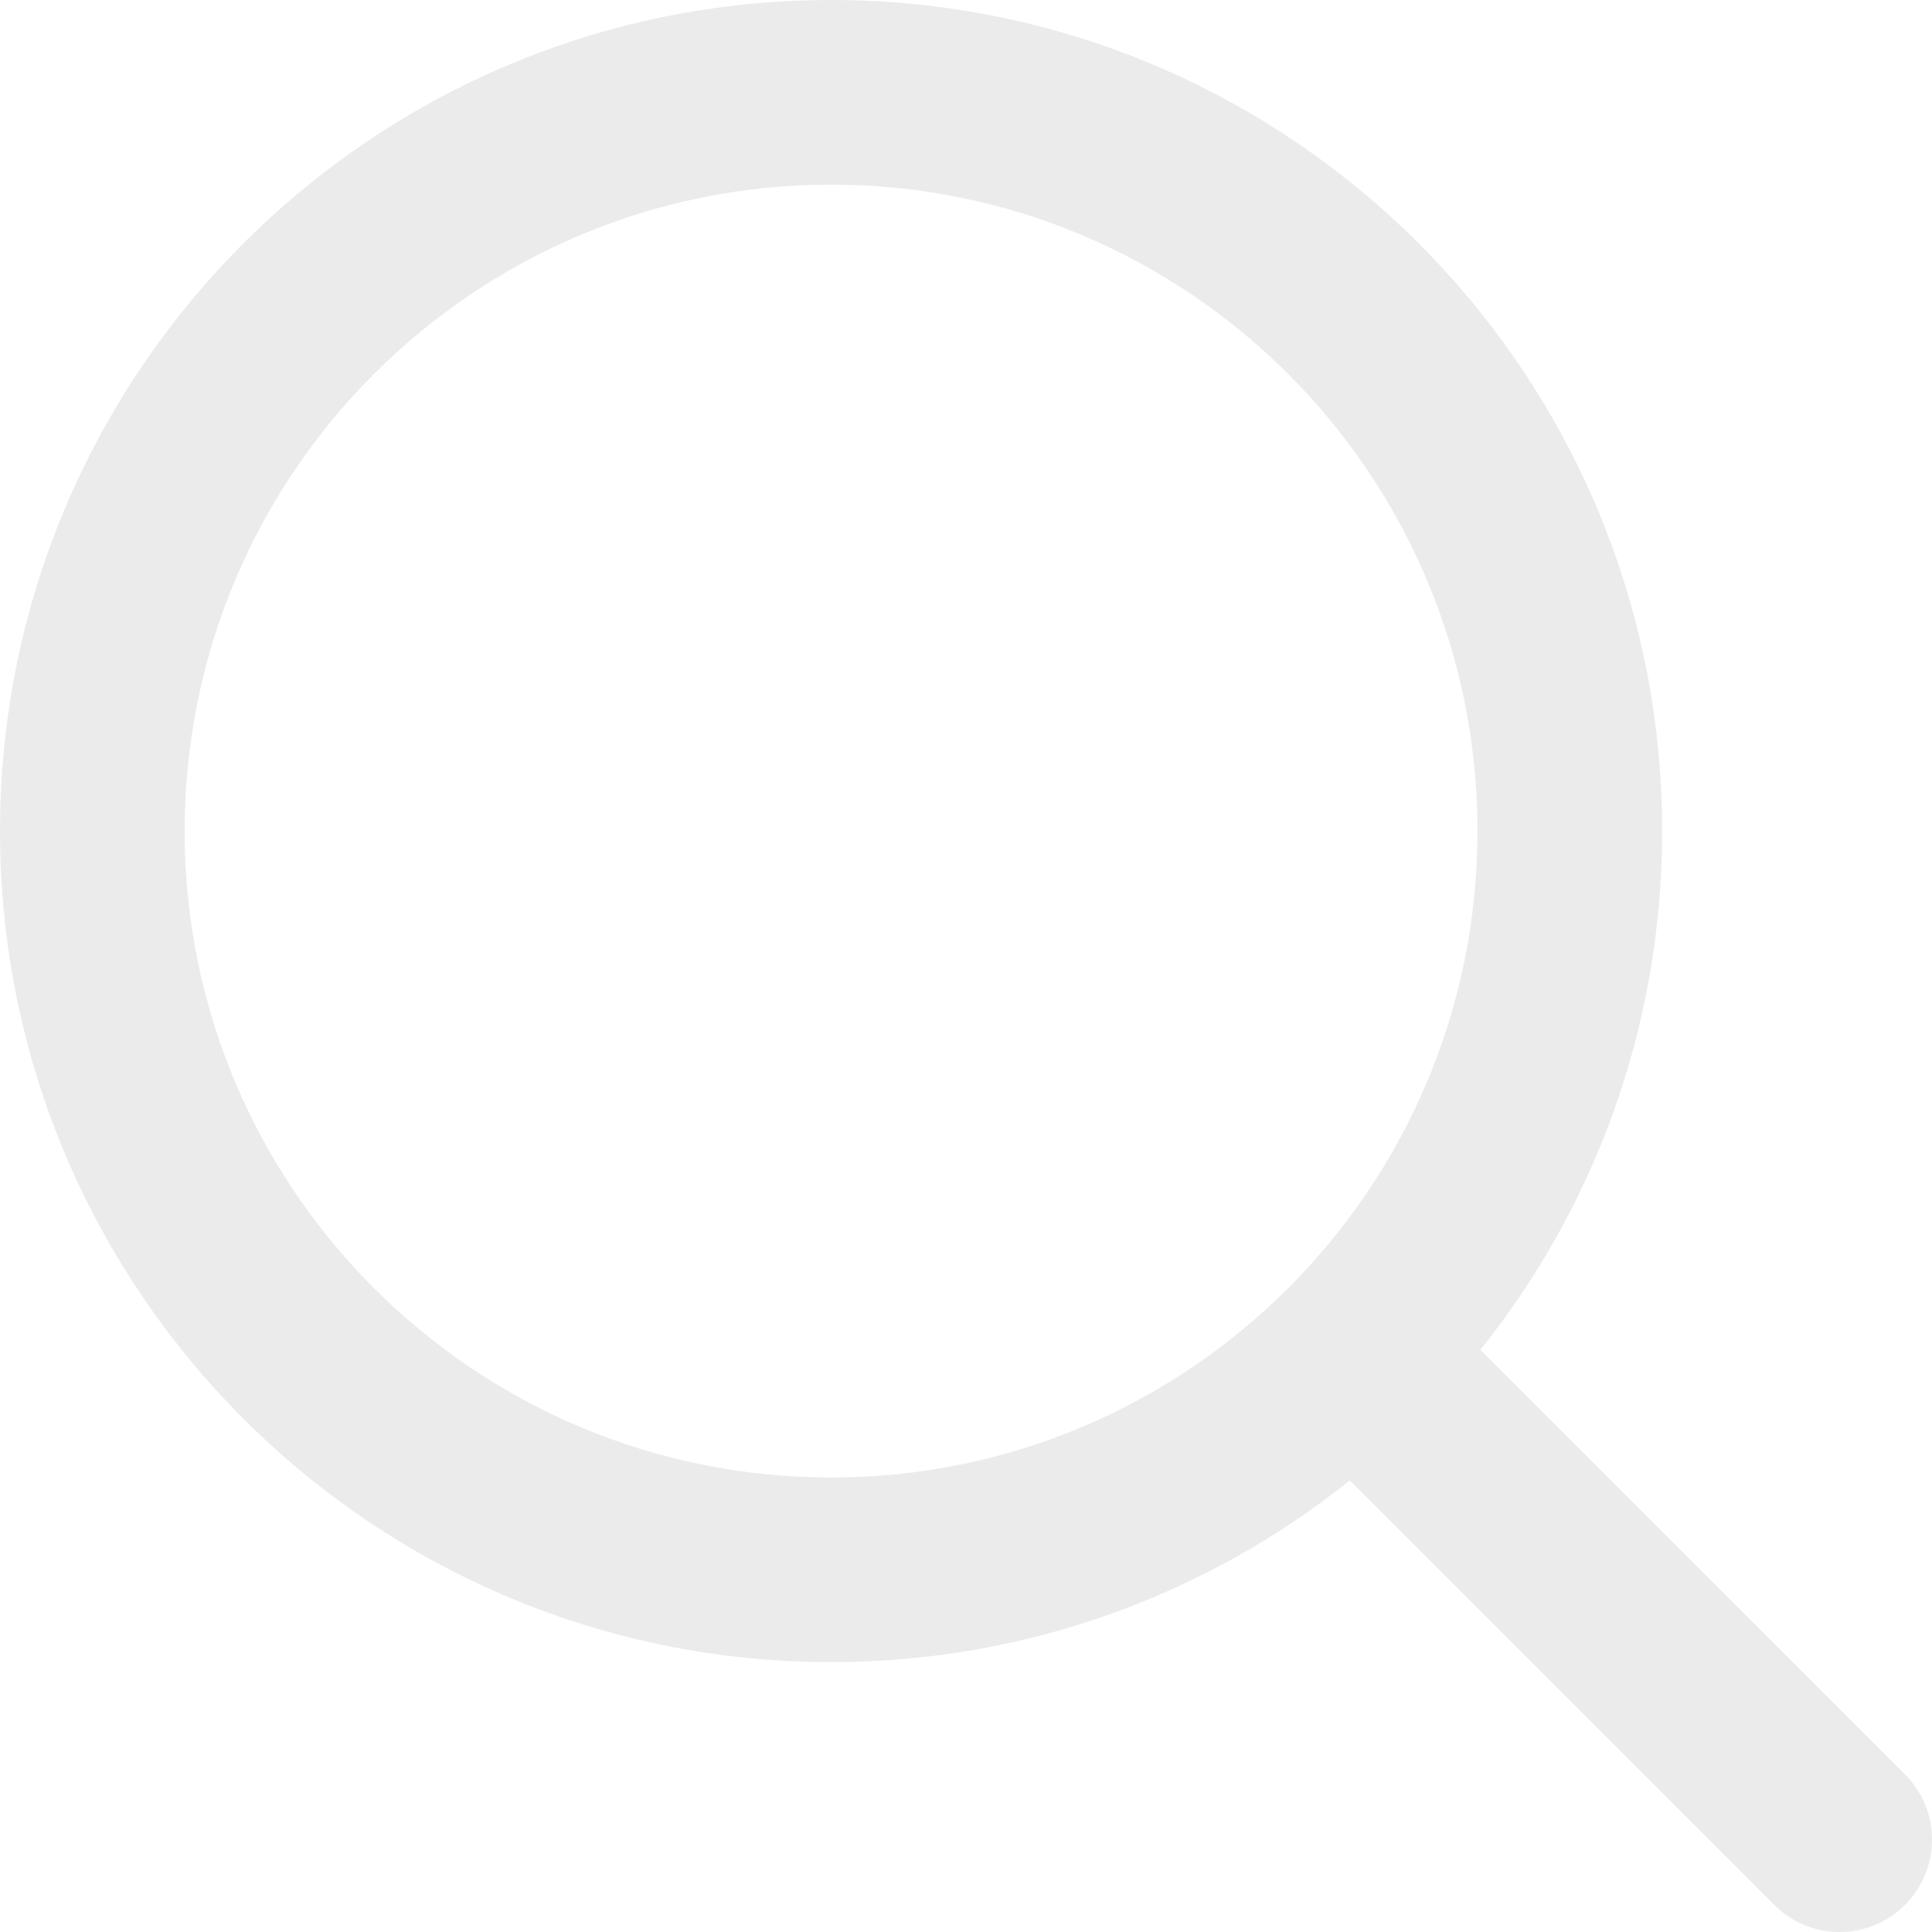
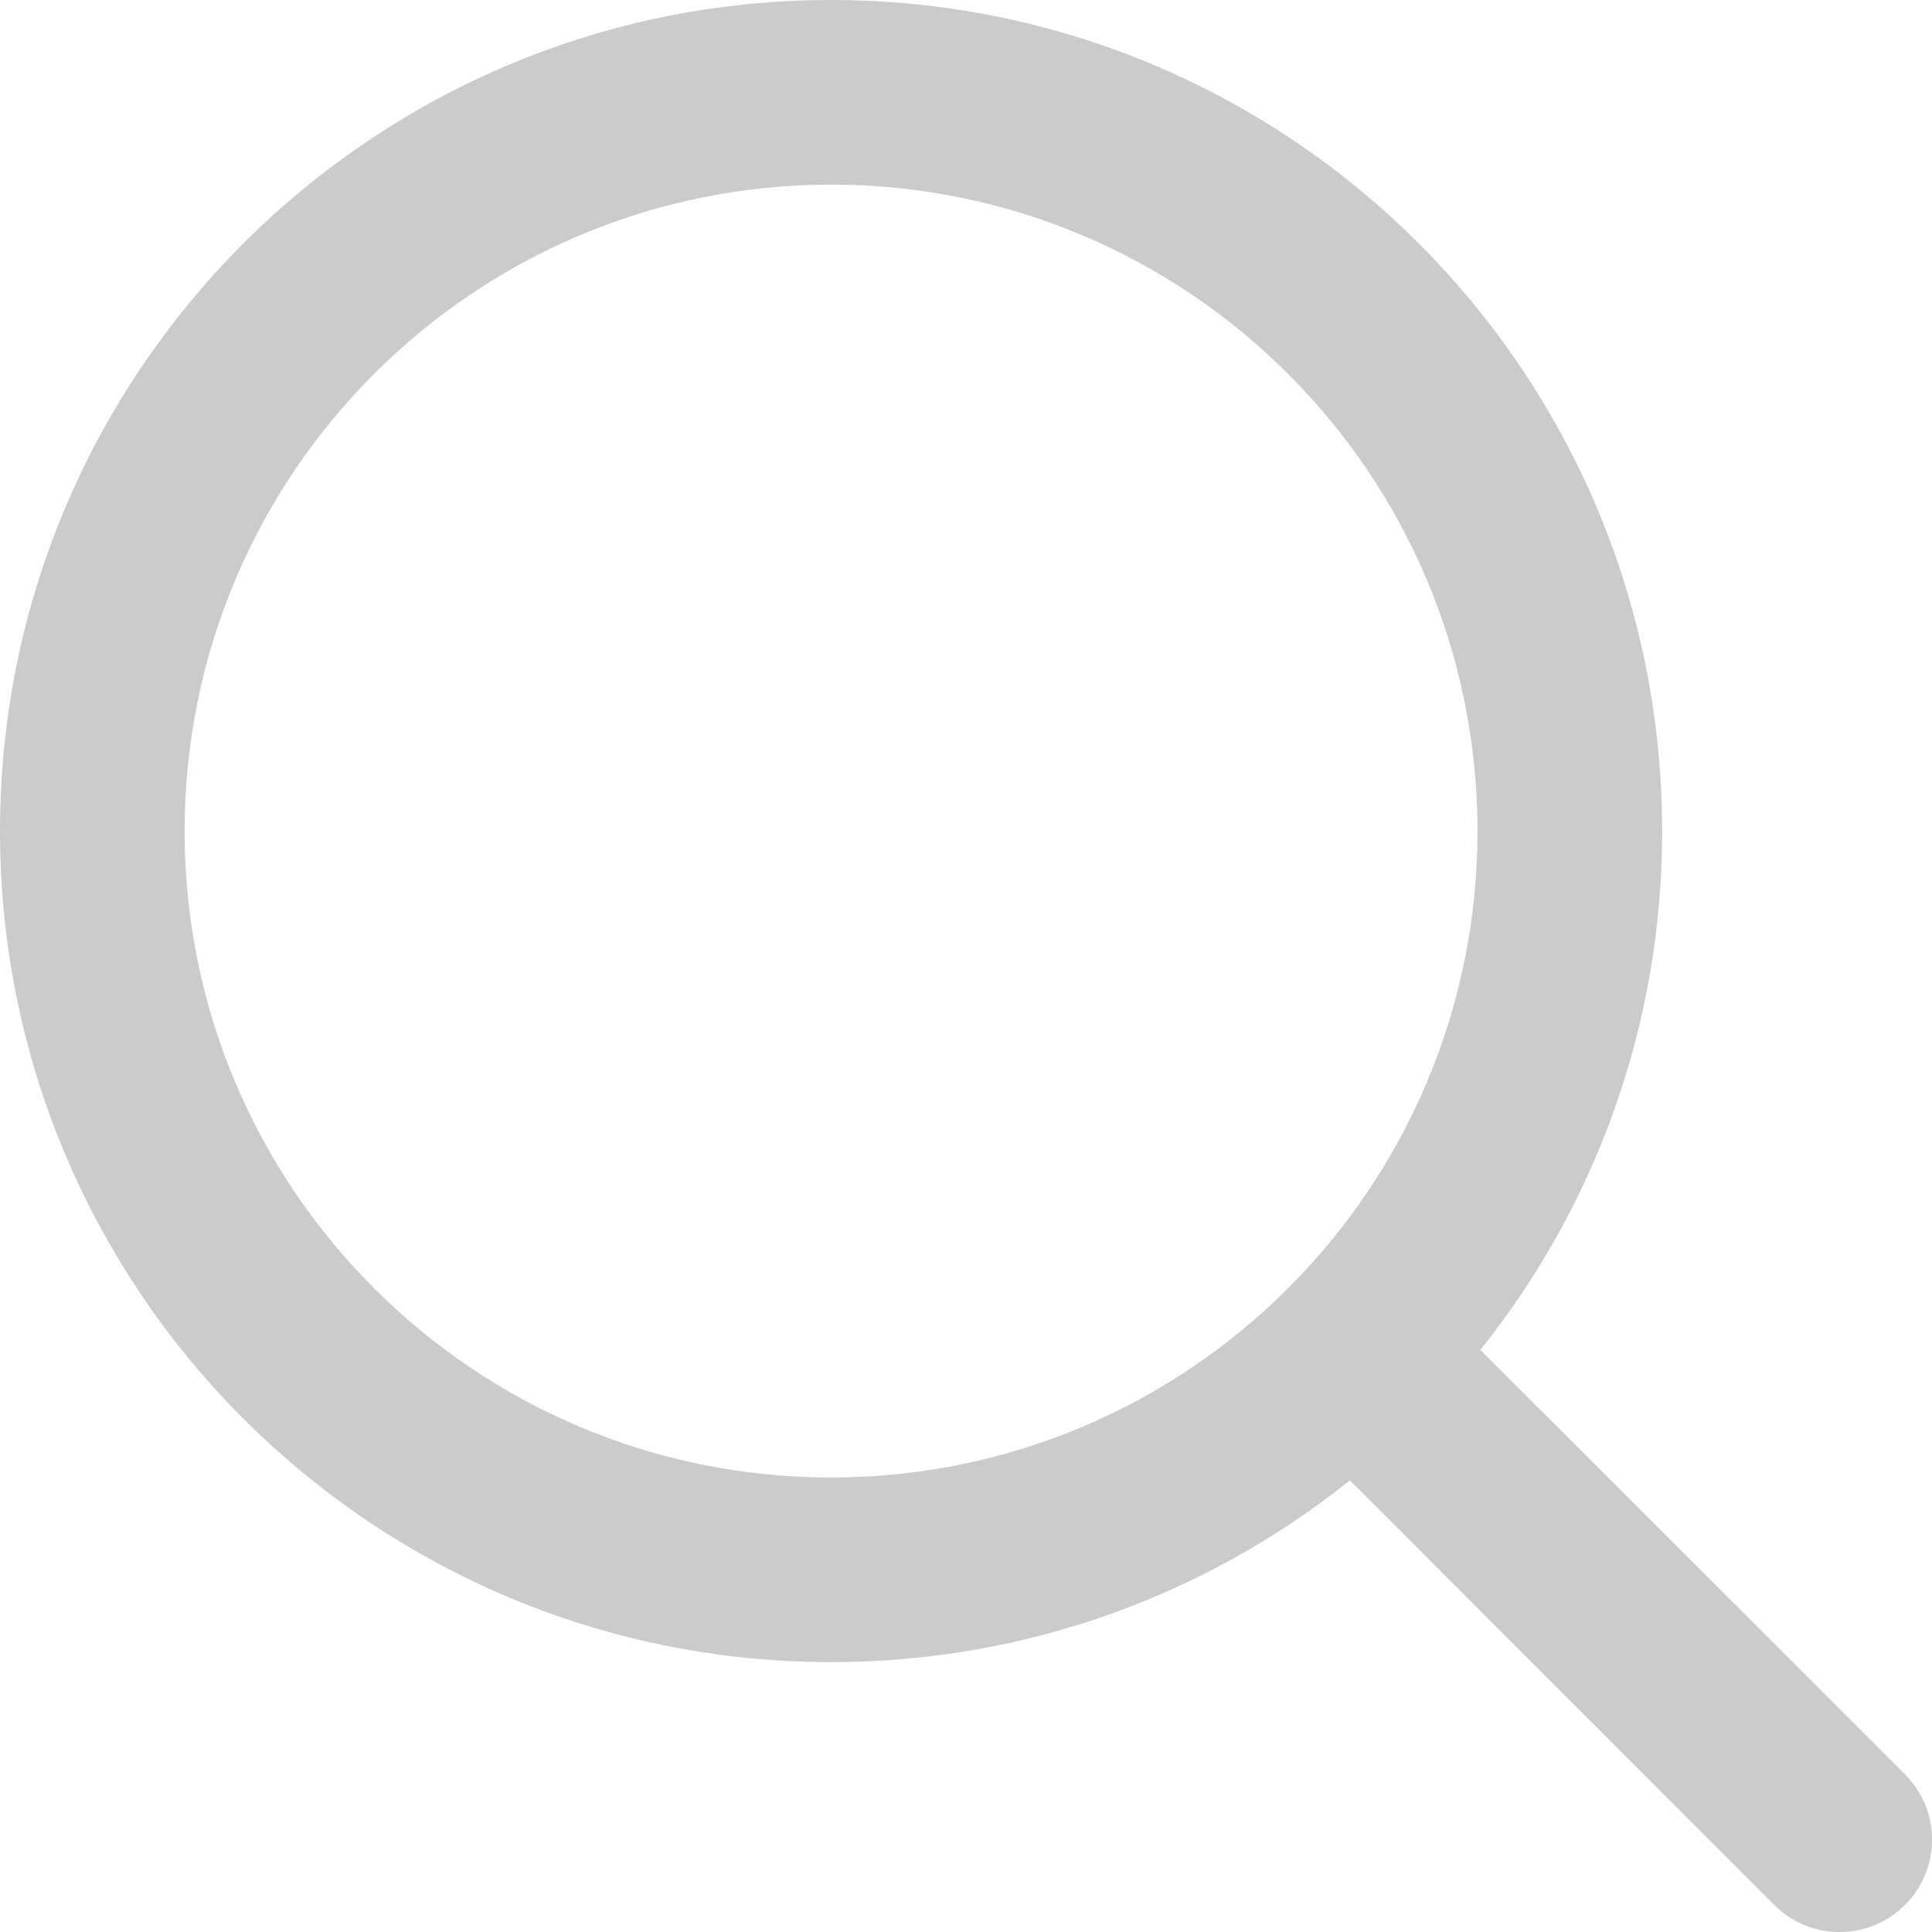
<svg xmlns="http://www.w3.org/2000/svg" width="16" height="16" viewBox="0 0 16 16" fill="none">
-   <path d="M12.26 11.179L15.776 14.694C16.075 14.993 16.075 15.477 15.776 15.776C15.477 16.075 14.993 16.075 14.694 15.776L11.179 12.26C10.001 13.202 8.508 13.765 6.883 13.765C3.081 13.765 0 10.684 0 6.883C0 3.081 3.081 0 6.883 0C10.684 0 13.765 3.081 13.765 6.883C13.765 8.508 13.202 10.001 12.26 11.179ZM6.883 12.236C9.839 12.236 12.236 9.839 12.236 6.883C12.236 3.926 9.839 1.529 6.883 1.529C3.926 1.529 1.529 3.926 1.529 6.883C1.529 9.839 3.926 12.236 6.883 12.236Z" fill="#D9D9D9" fill-opacity="0.5" />
+   <path d="M12.26 11.179L15.776 14.694C16.075 14.993 16.075 15.477 15.776 15.776C15.477 16.075 14.993 16.075 14.694 15.776L11.179 12.26C10.001 13.202 8.508 13.765 6.883 13.765C3.081 13.765 0 10.684 0 6.883C0 3.081 3.081 0 6.883 0C10.684 0 13.765 3.081 13.765 6.883C13.765 8.508 13.202 10.001 12.26 11.179ZM6.883 12.236C9.839 12.236 12.236 9.839 12.236 6.883C12.236 3.926 9.839 1.529 6.883 1.529C3.926 1.529 1.529 3.926 1.529 6.883C1.529 9.839 3.926 12.236 6.883 12.236Z" fill="#c9cbcc" fill-opacity="1" />
</svg>
